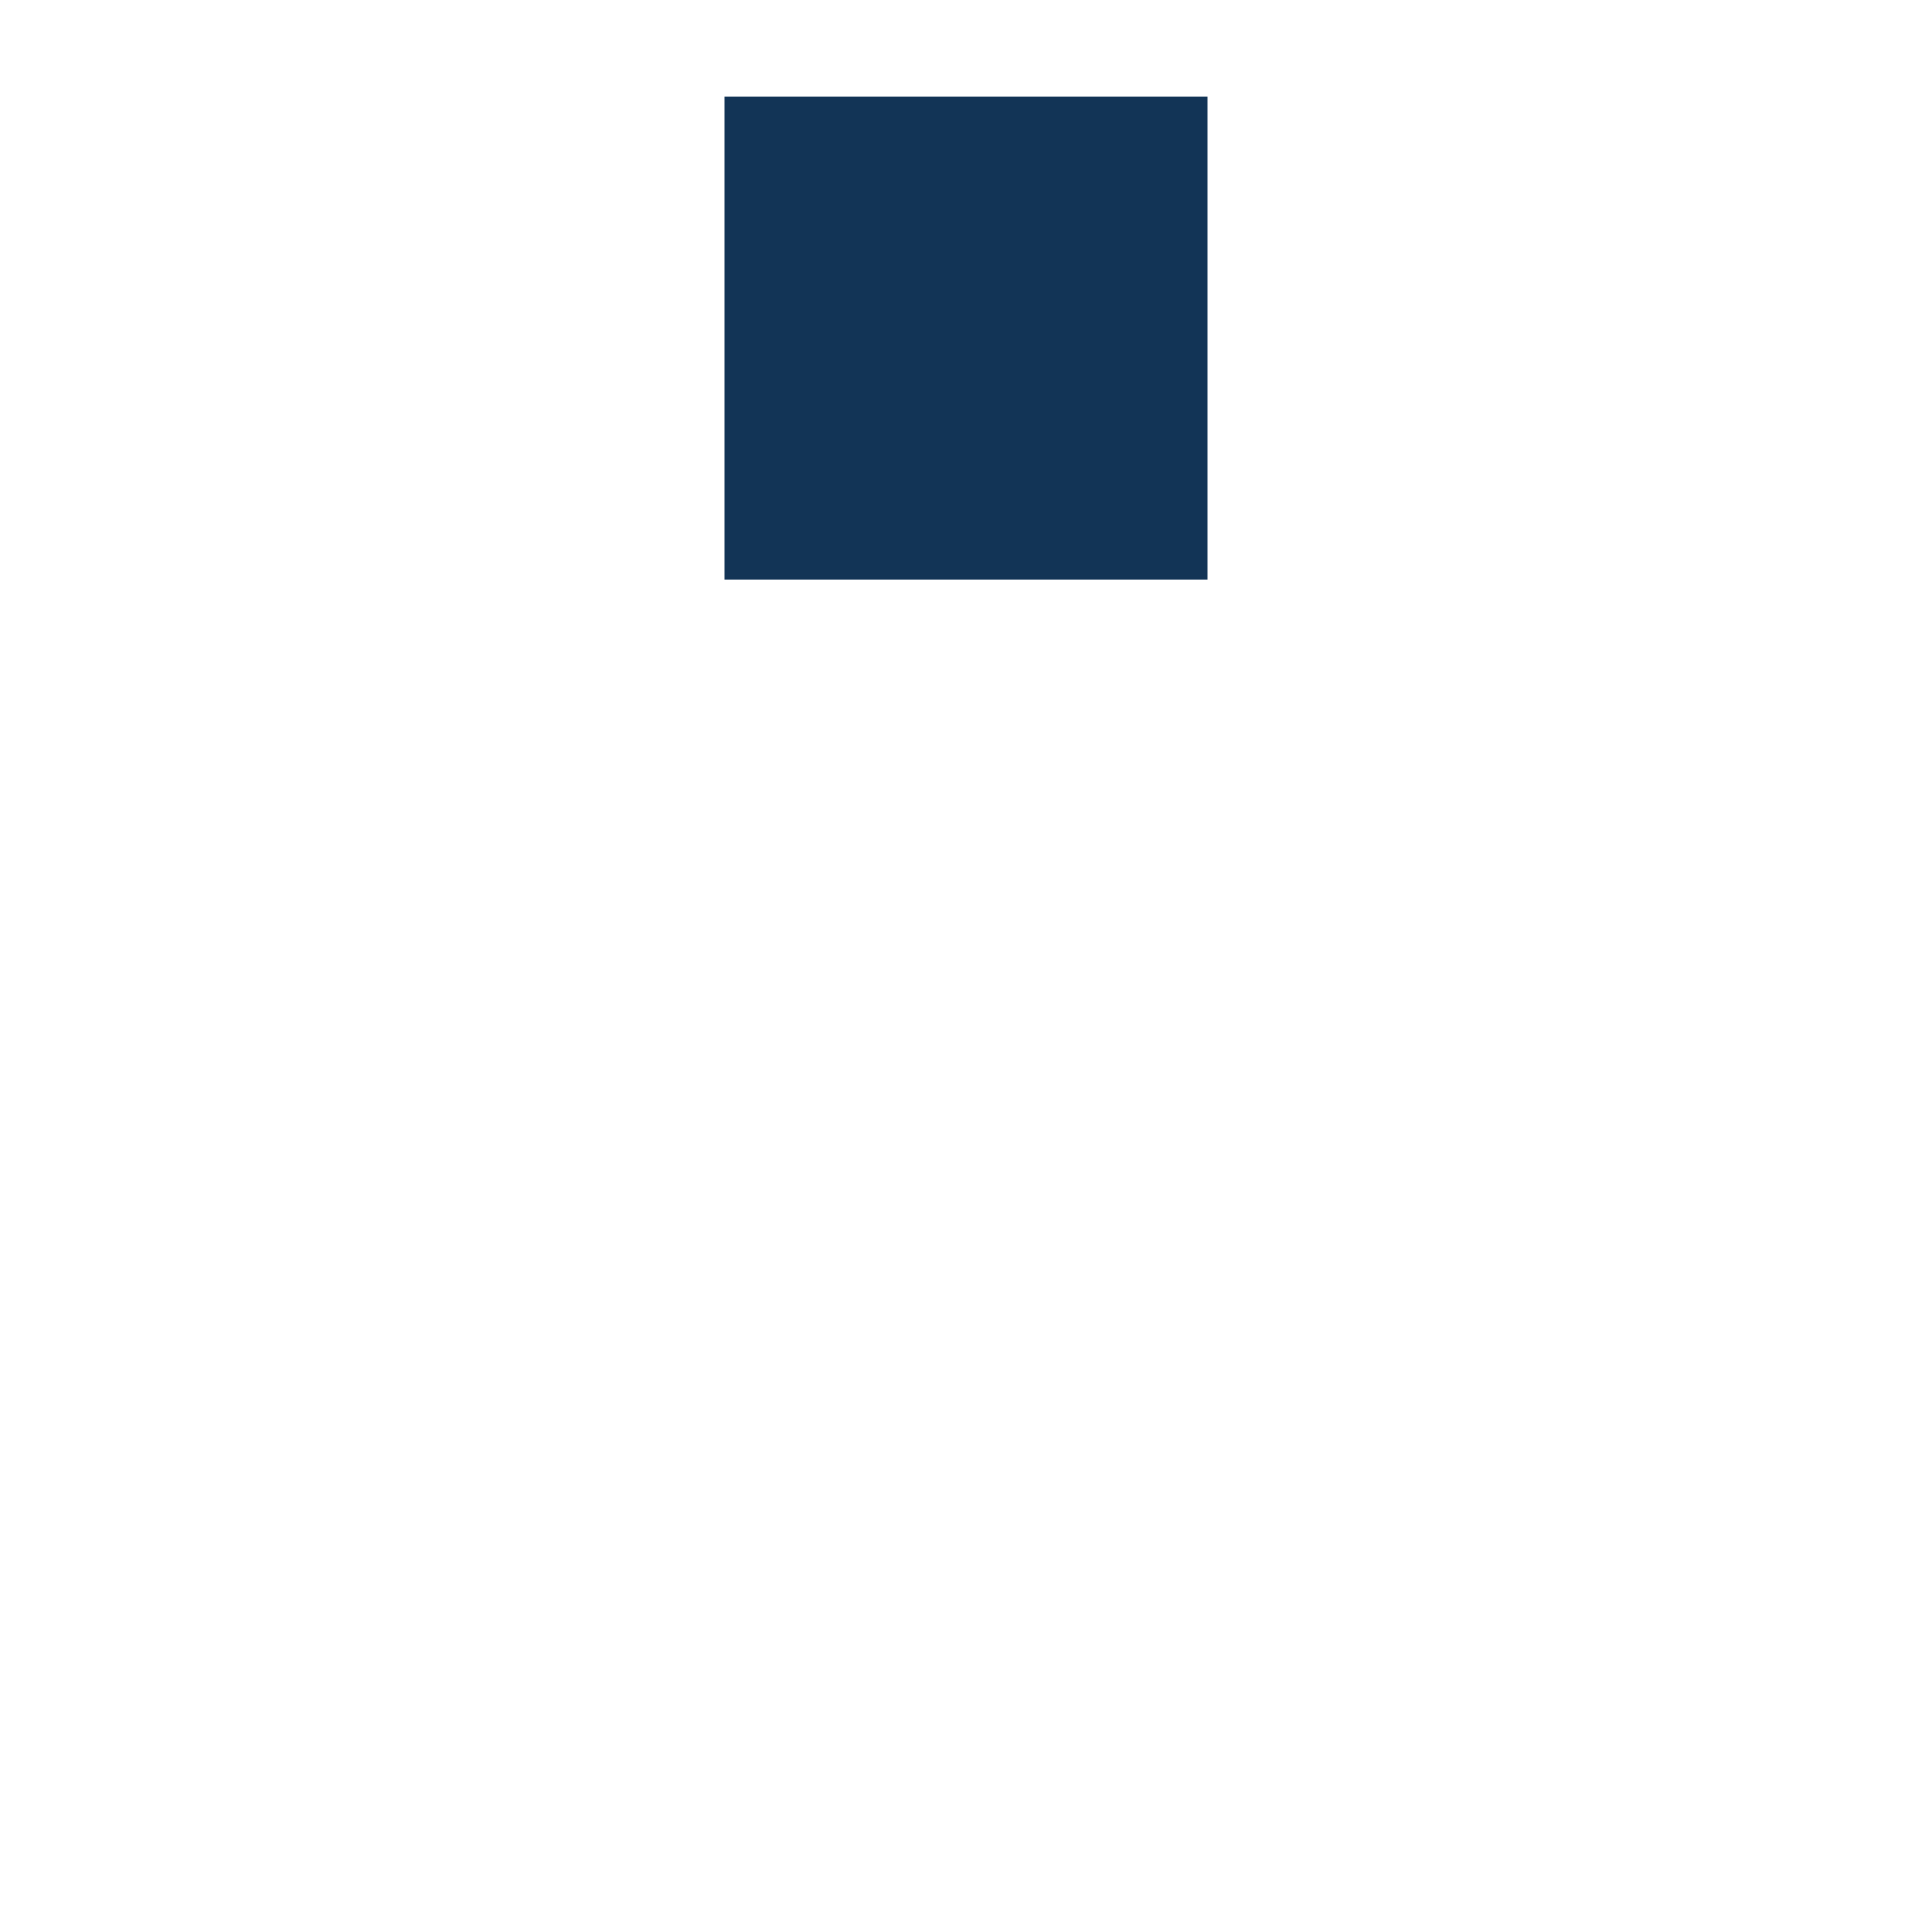
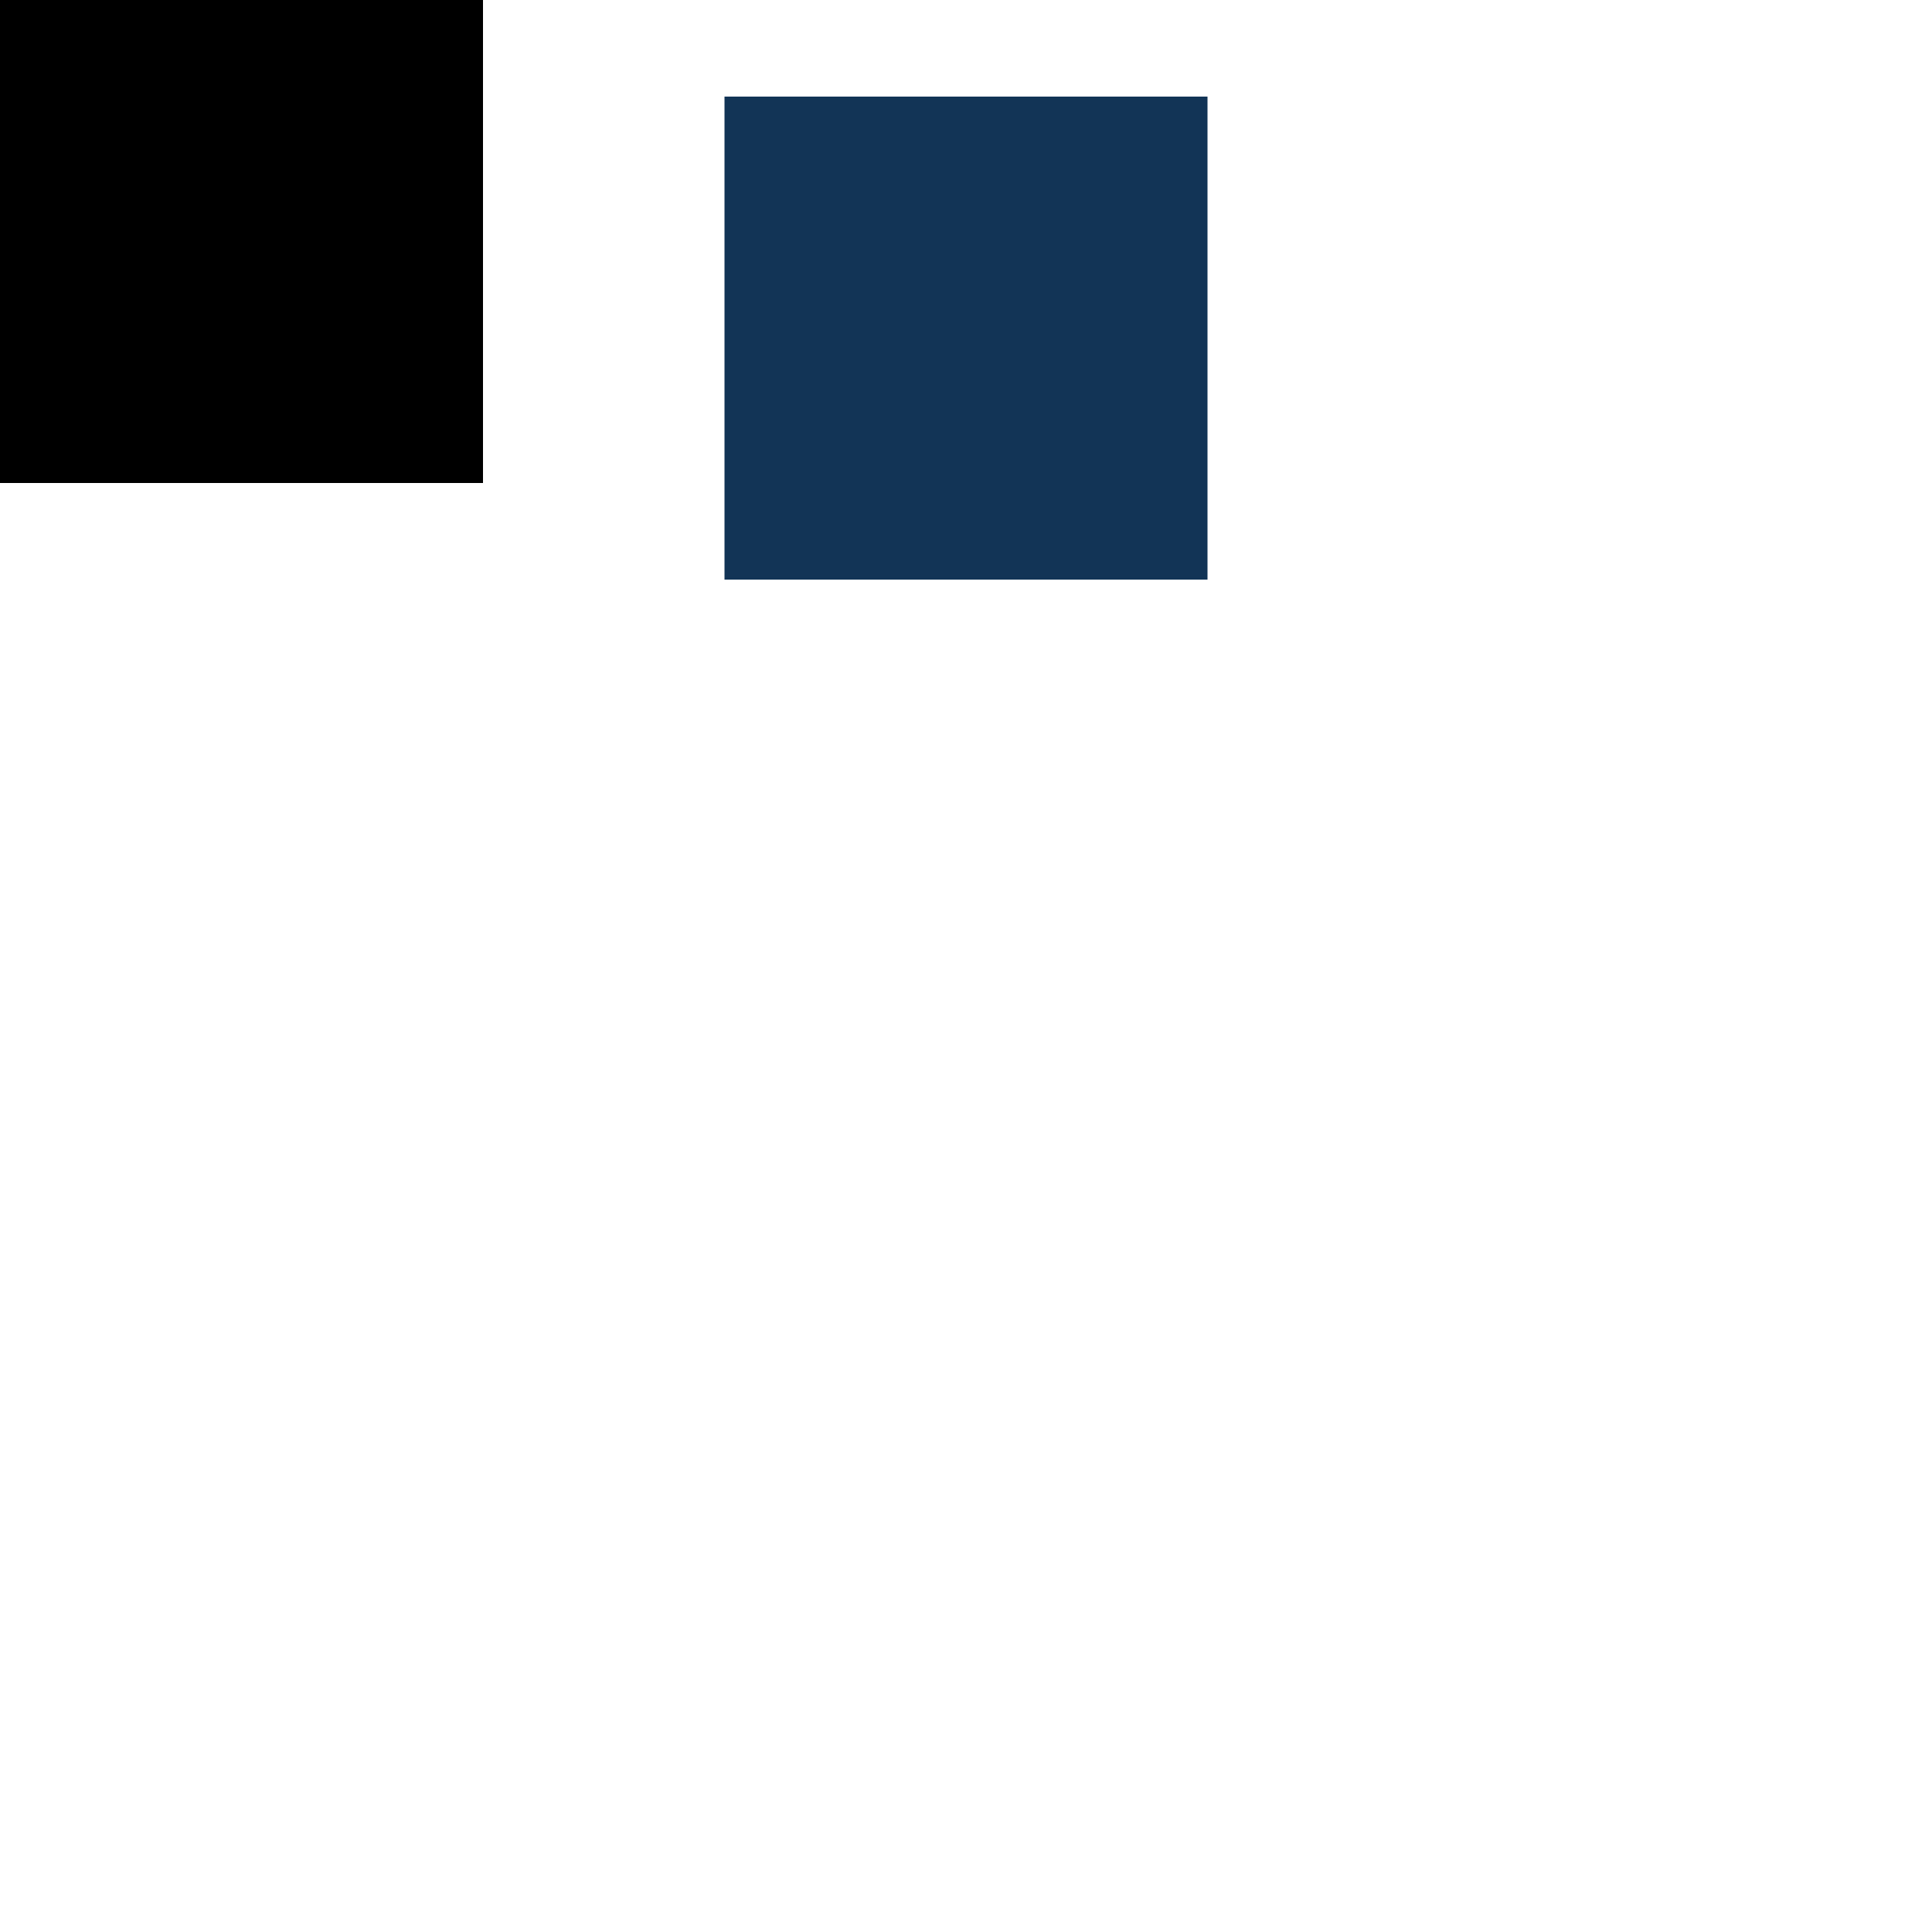
- <svg xmlns="http://www.w3.org/2000/svg" fill="none" width="400" height="400">
+ <svg xmlns="http://www.w3.org/2000/svg" width="400" height="400">
+   <rect width="100" height="100">
+     <animate attributeName="rx" values="0;50;0;30" dur="5" />
+   </rect>
  <rect width="100" height="100" x="150" y="20" fill="#123456">
-     <animate attributeName="rx" values="0;50;0" dur="10s" repeatCount="indefinite" />
+     <animate attributeName="rx" values="0;50;0" dur="10" />
  </rect>
</svg>
